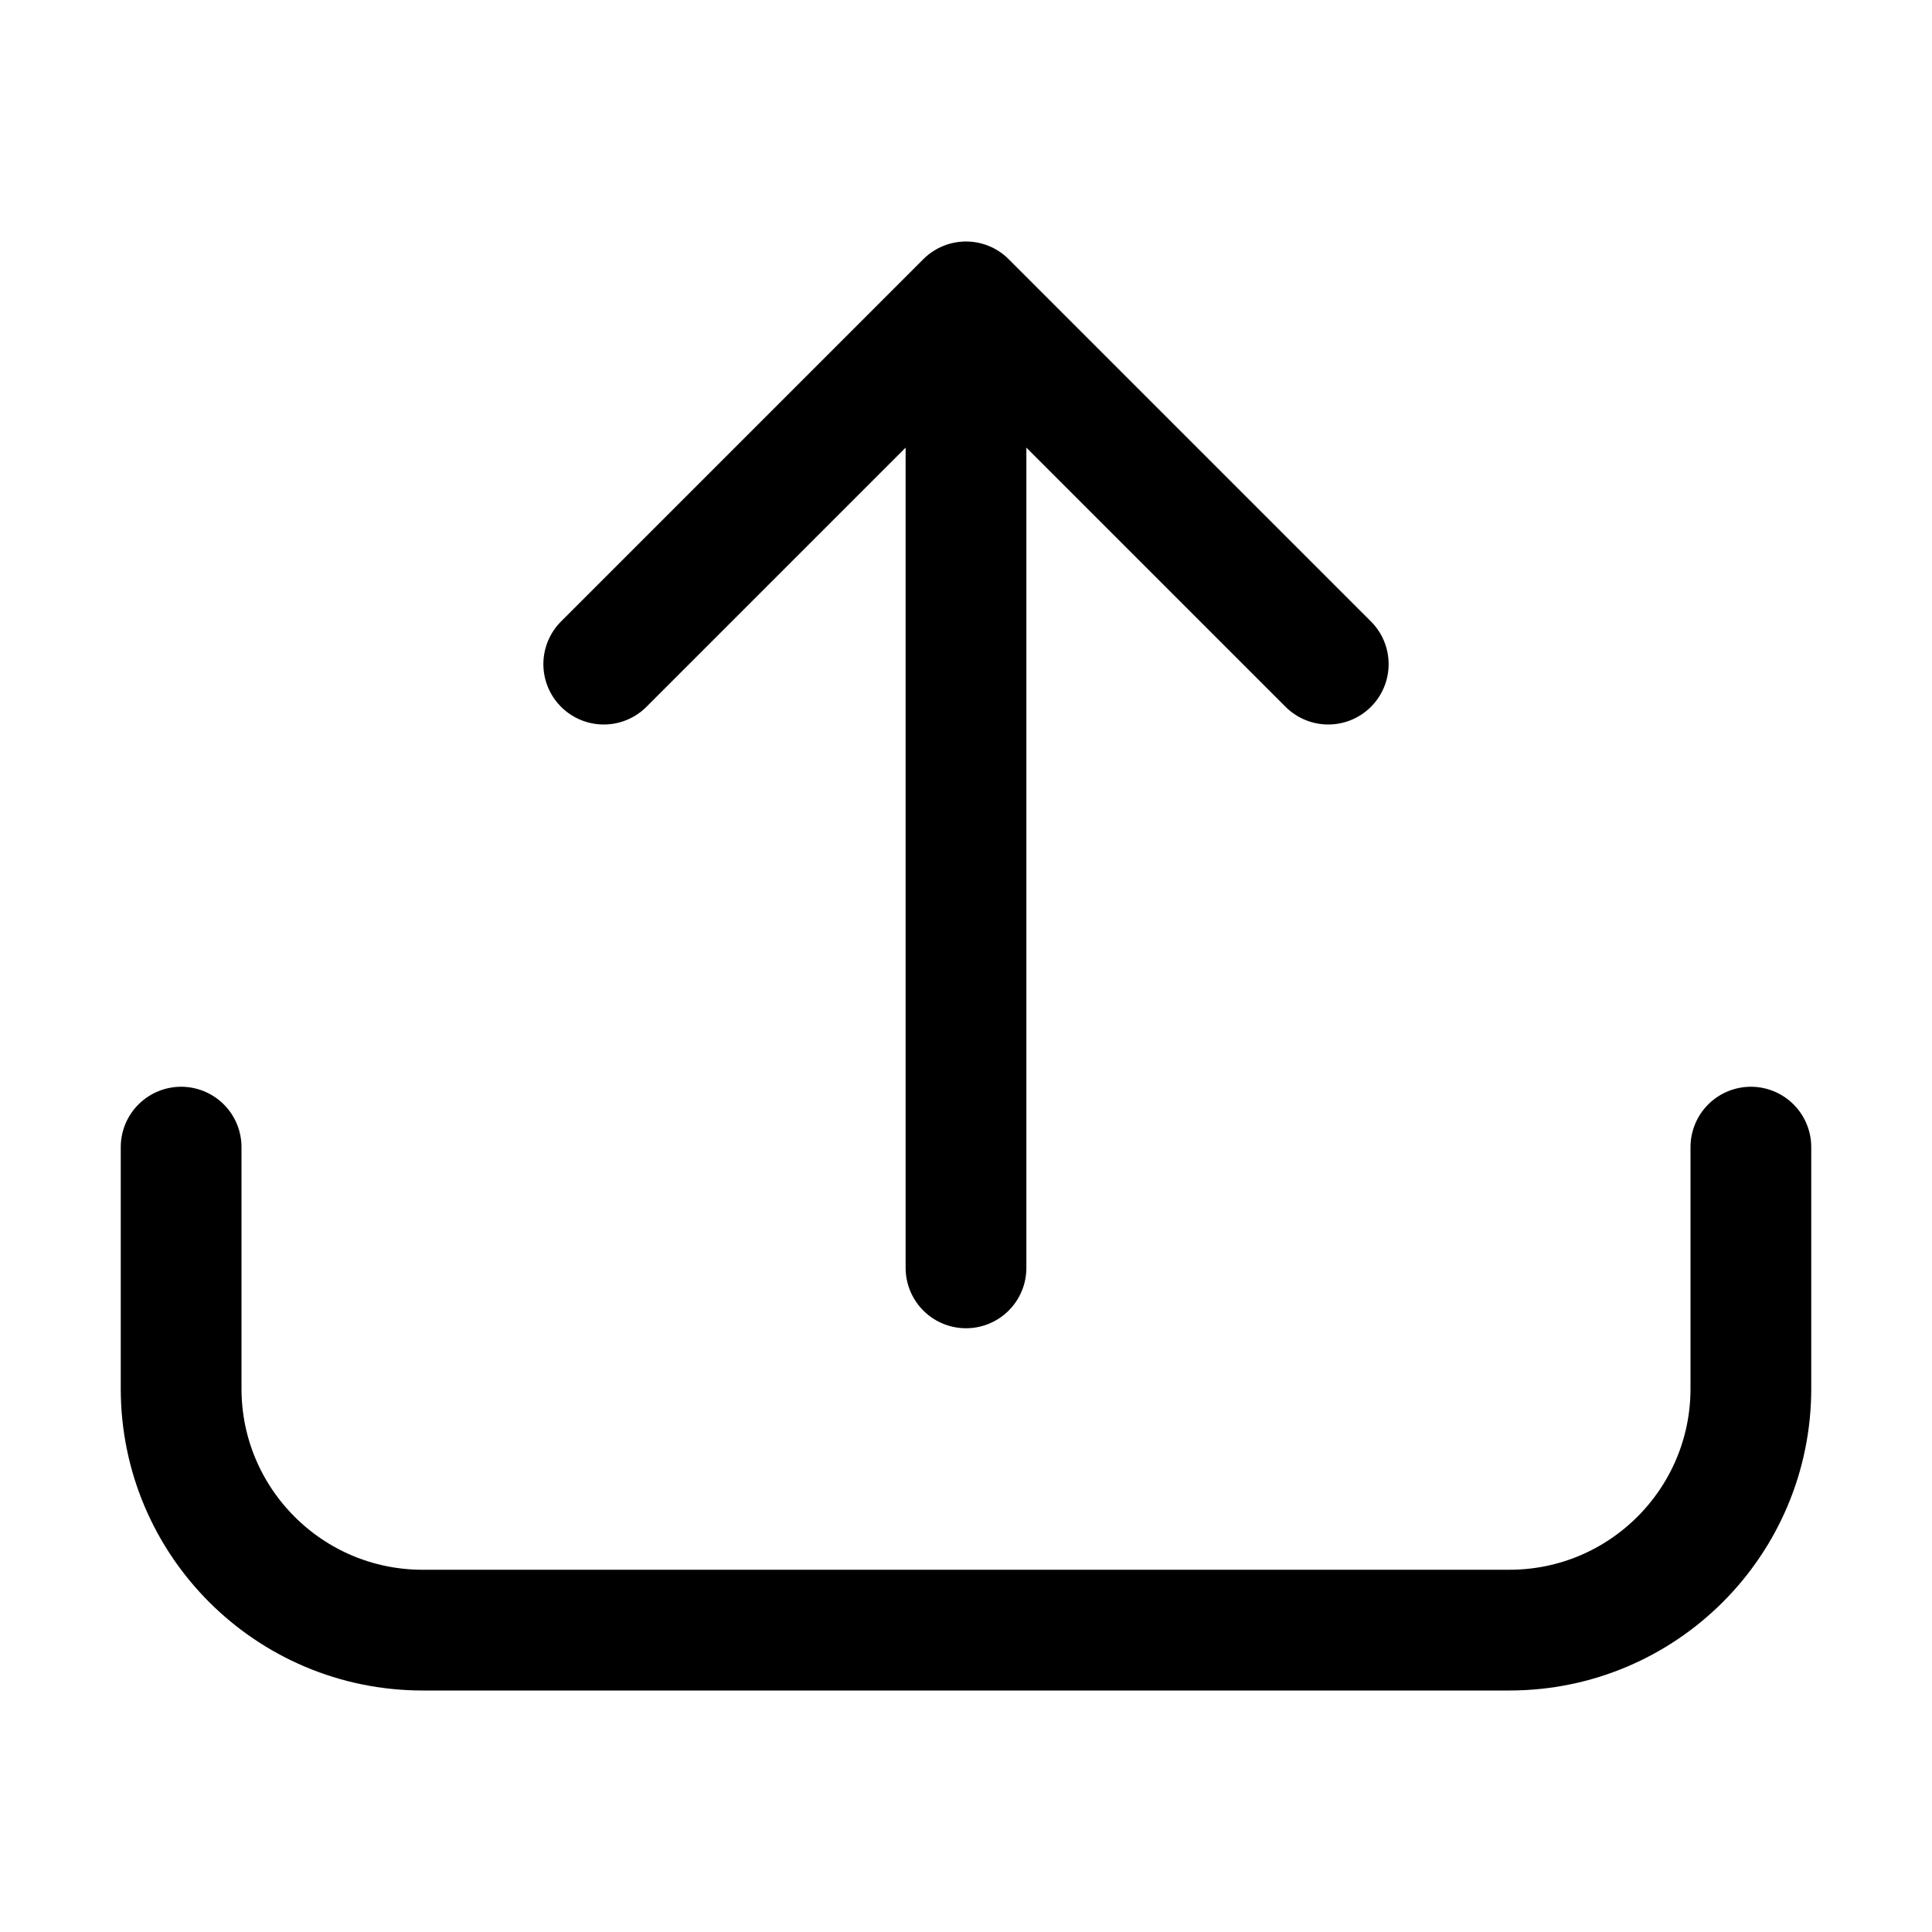
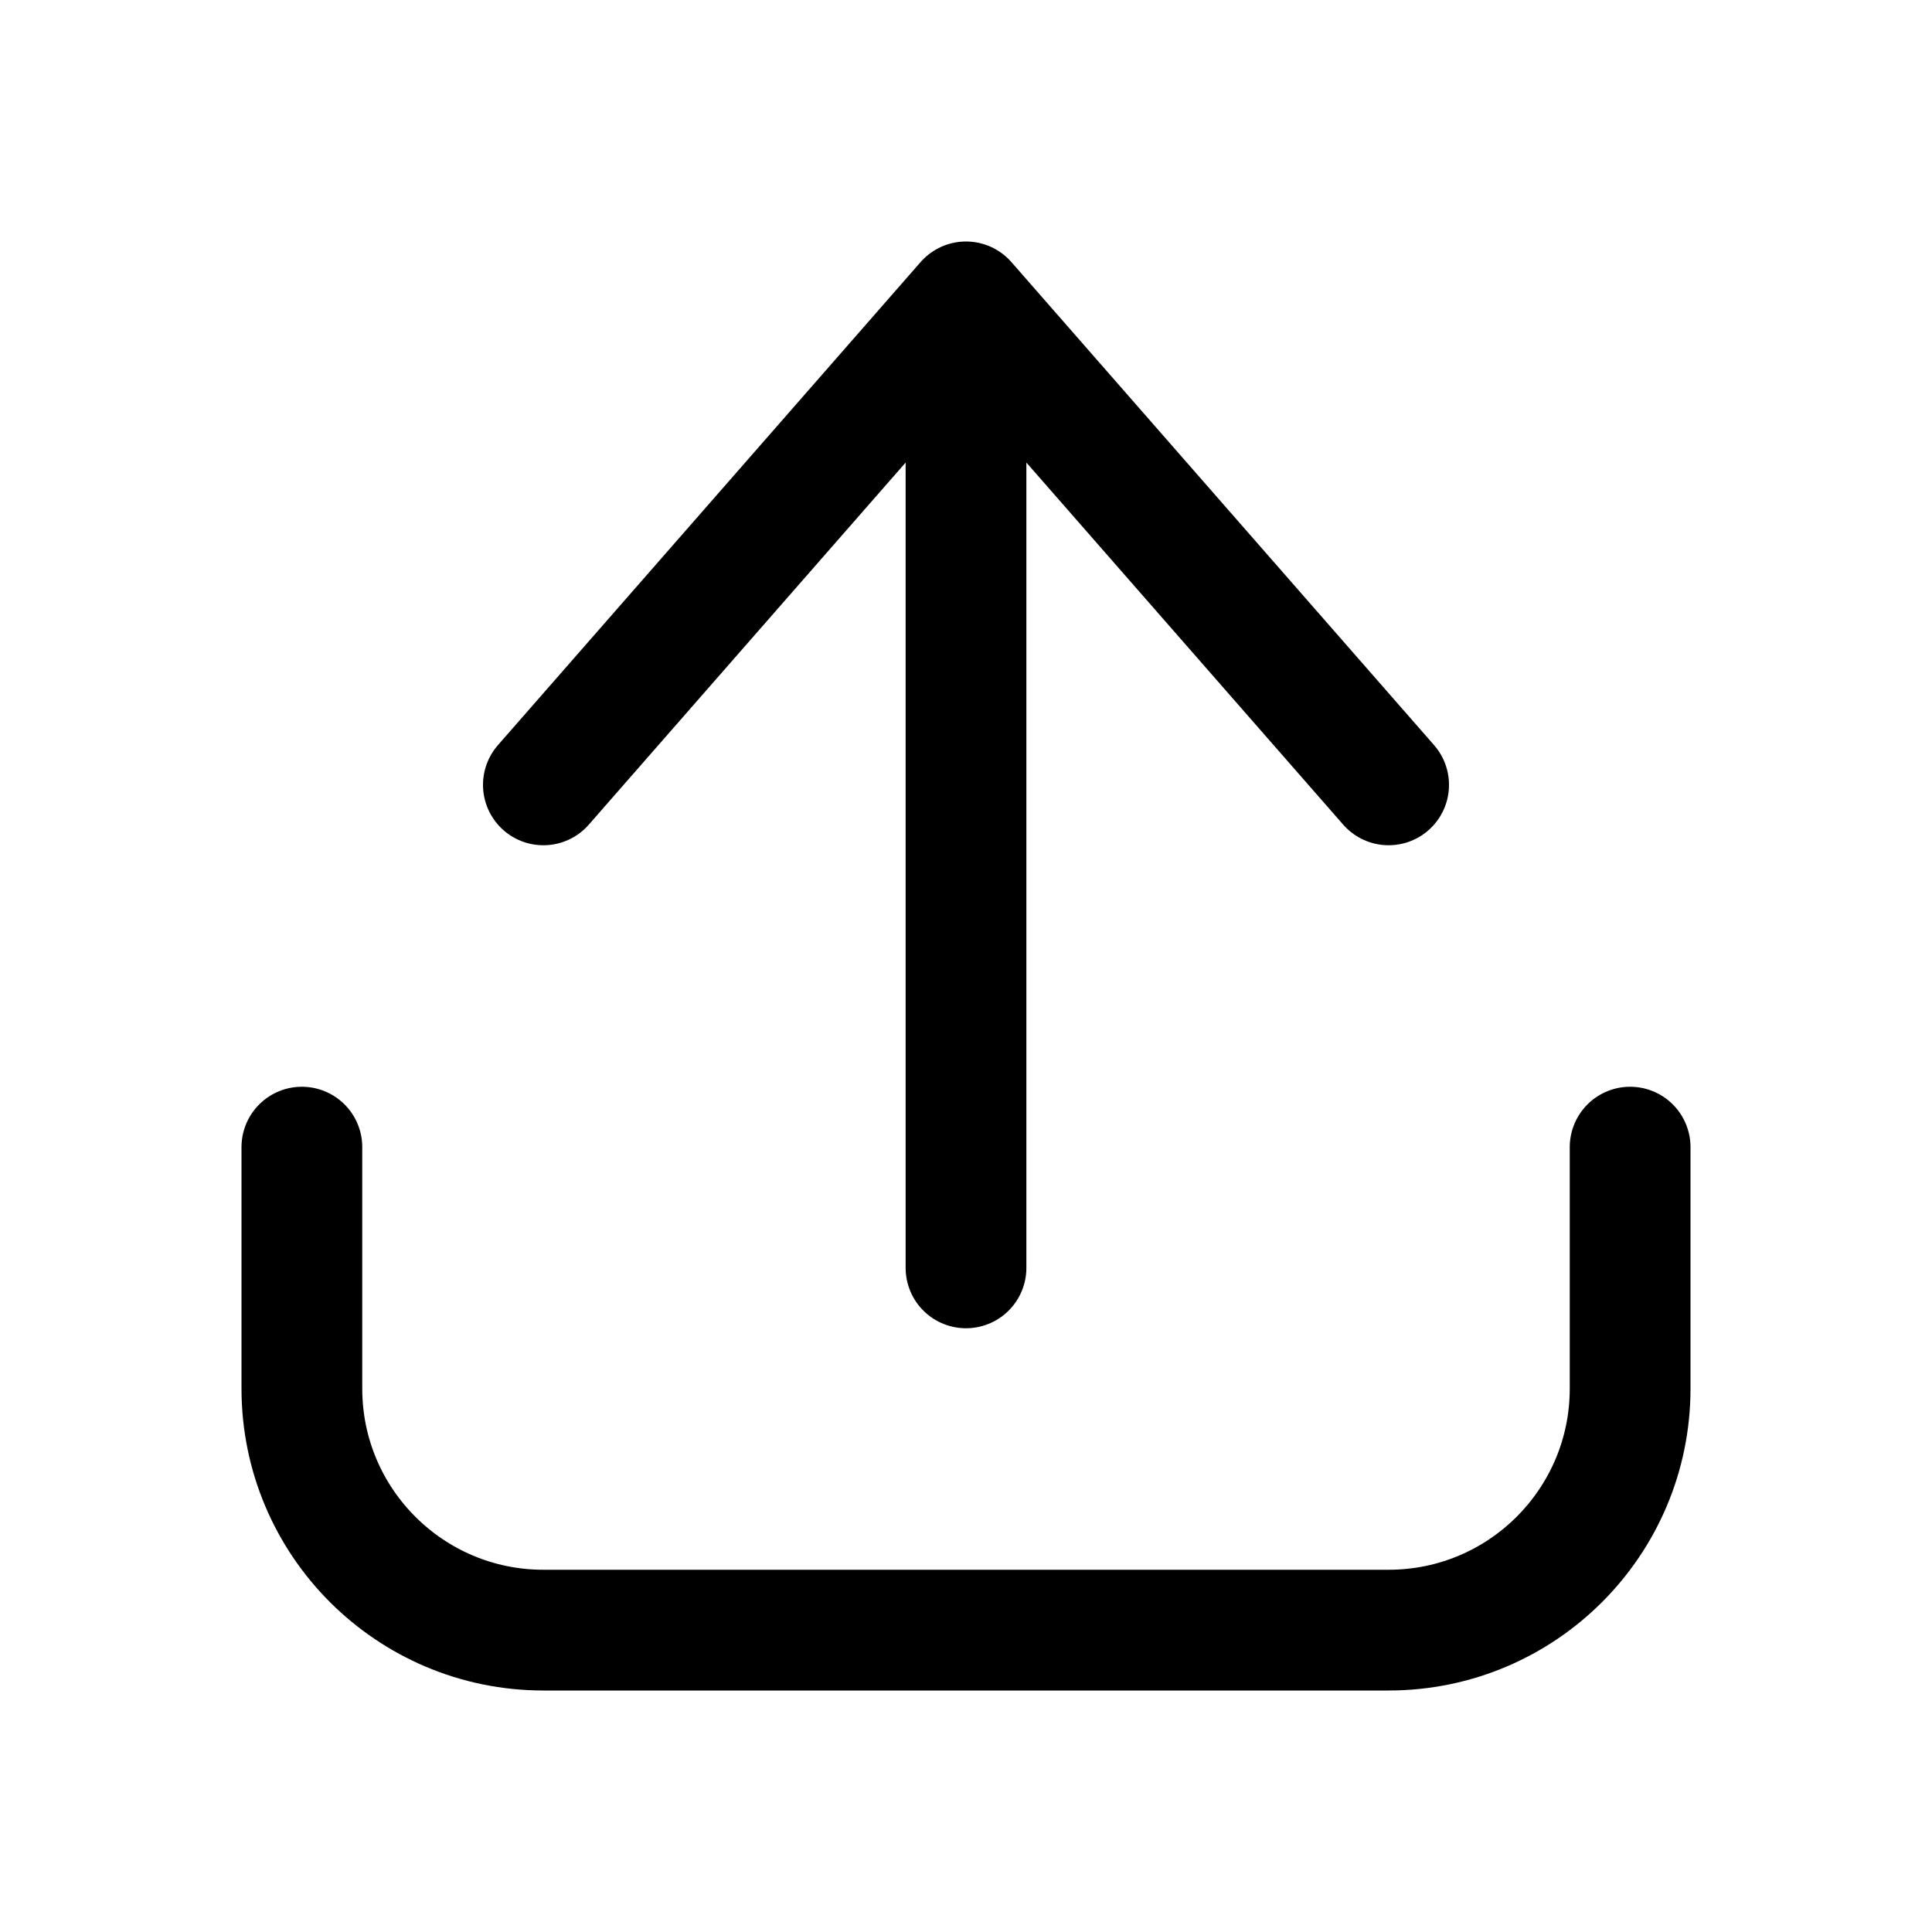
<svg xmlns="http://www.w3.org/2000/svg" fill="none" viewBox="0 0 16 16">
-   <path stroke="#000" stroke-linecap="round" d="M1.5 9.5v2a2 2 0 0 0 2 2h9a2 2 0 0 0 2-2v-2" />
-   <path stroke="#000" stroke-linecap="round" stroke-linejoin="round" d="M8 10.5v-8m3 3-3-3-3 3" />
+   <path stroke="#000" stroke-linecap="round" d="M2.5 9.5v2a2 2 0 0 0 2 2h7a2 2 0 0 0 2-2v-2" />
+   <path stroke="#000" stroke-linecap="round" stroke-linejoin="round" d="M8 10.5v-8m3.5 4L8 2.5l-3.5 4" />
</svg>
